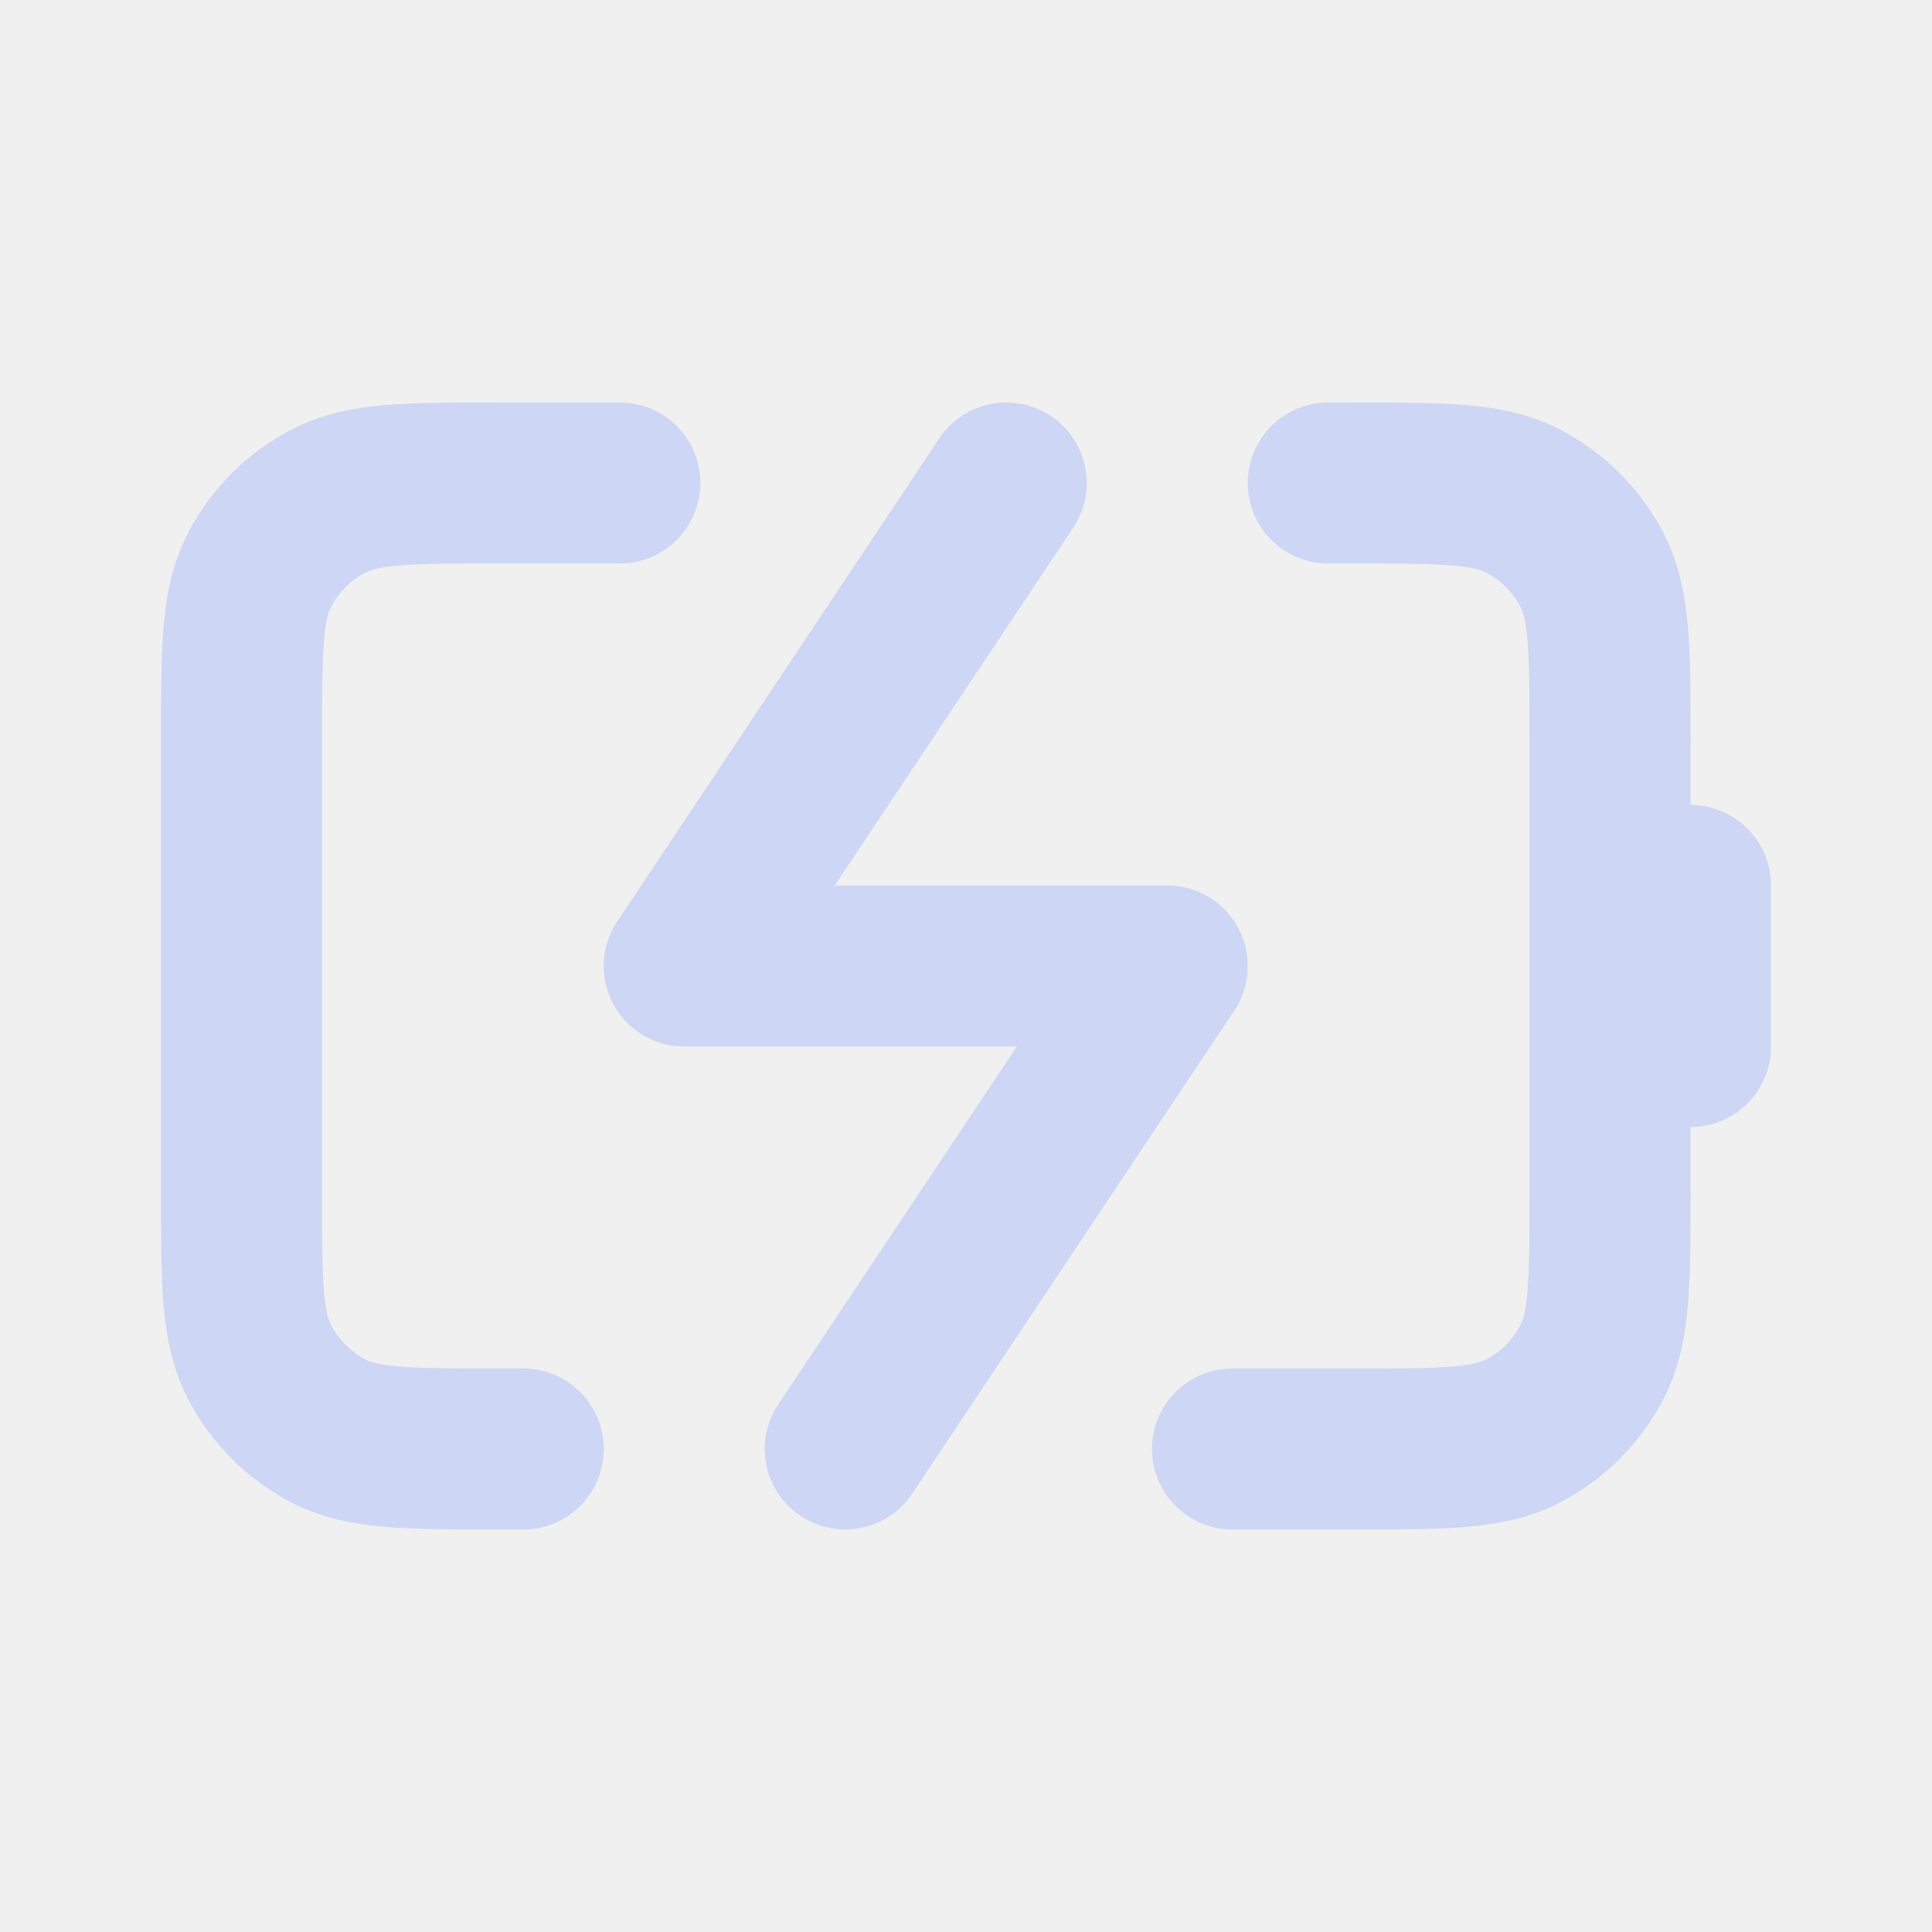
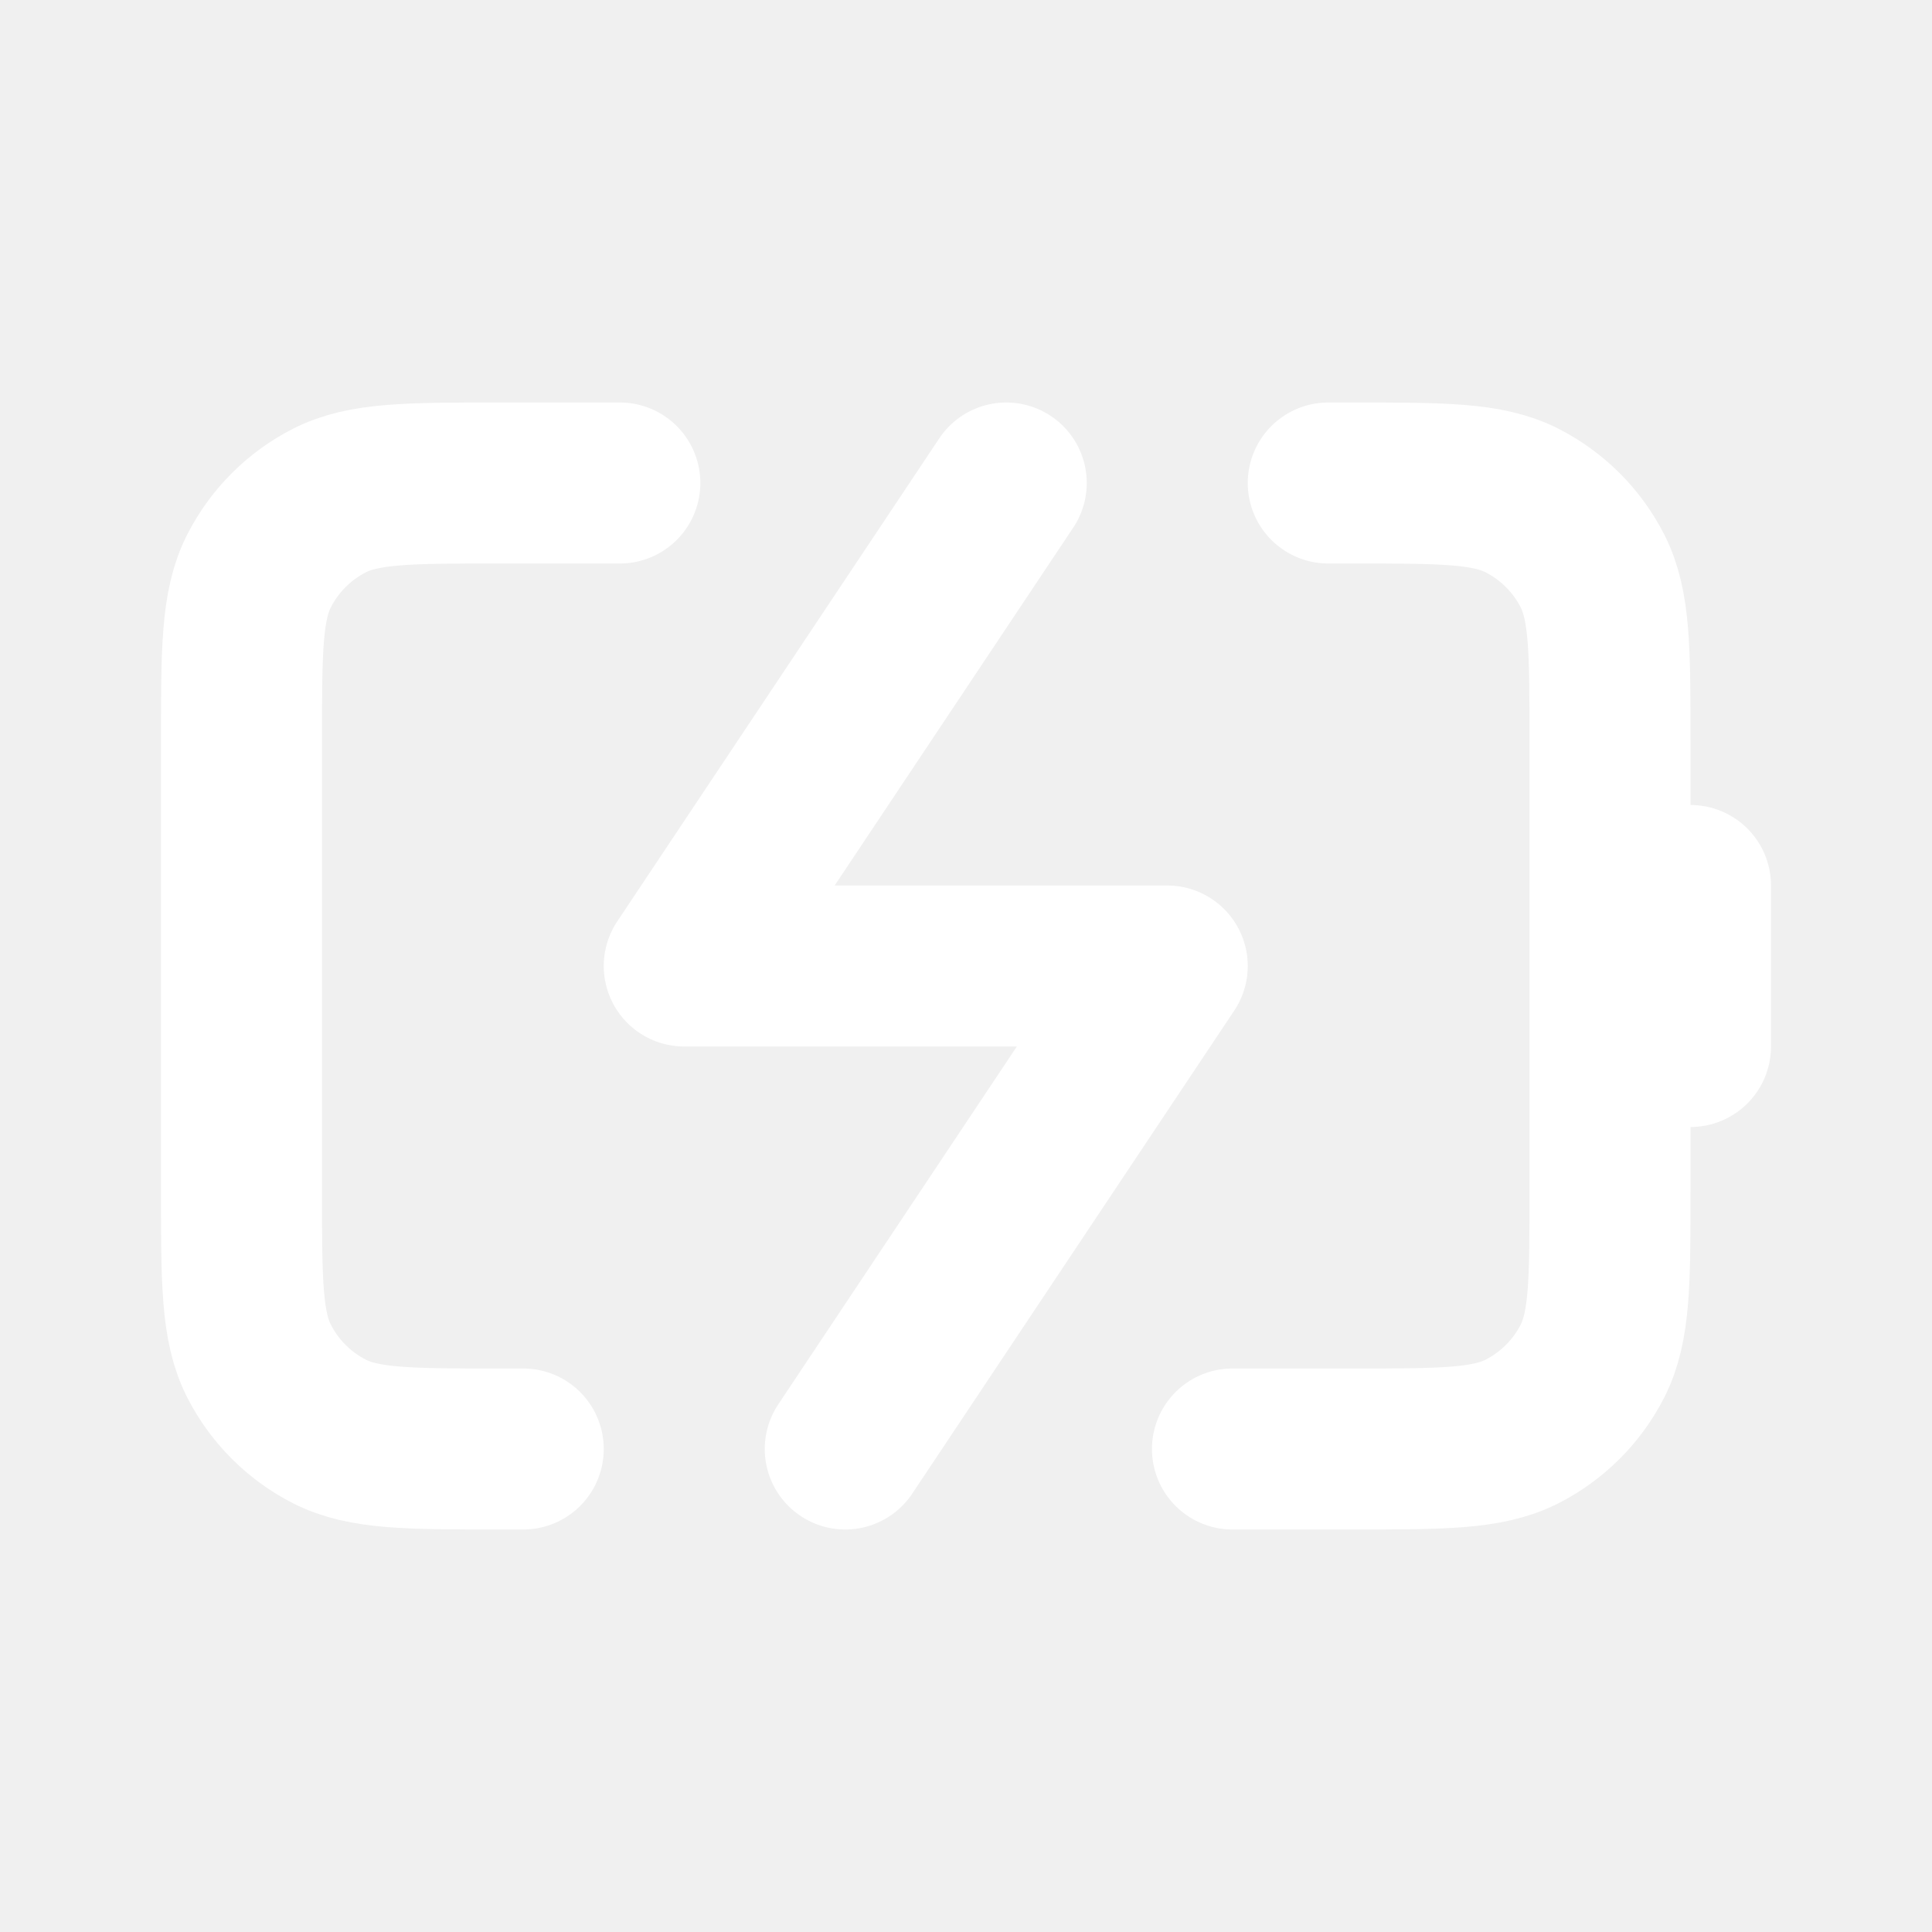
<svg xmlns="http://www.w3.org/2000/svg" width="800px" height="800px" viewBox="0 0 24 24" fill="none">
-   <path d="M12.5 6L8.5 12H14.5L10.5 18M21 13V11M7.7 6H6.2C5.08 6 4.52 6 4.092 6.218C3.716 6.41 3.41 6.716 3.218 7.092C3 7.52 3 8.08 3 9.2V14.8C3 15.92 3 16.48 3.218 16.908C3.41 17.284 3.716 17.59 4.092 17.782C4.52 18 5.08 18 6.2 18H6.5M16.5 6H16.8C17.92 6 18.48 6 18.908 6.218C19.284 6.41 19.59 6.716 19.782 7.092C20 7.52 20 8.08 20 9.2V14.8C20 15.92 20 16.48 19.782 16.908C19.59 17.284 19.284 17.59 18.908 17.782C18.48 18 17.92 18 16.8 18H15.31" stroke="#cdd6f4" stroke-width="2" stroke-linecap="round" stroke-linejoin="round" />
+   <path d="M12.5 6L8.5 12H14.5L10.5 18M21 13V11M7.7 6H6.2C5.08 6 4.52 6 4.092 6.218C3.716 6.41 3.41 6.716 3.218 7.092C3 7.52 3 8.08 3 9.2V14.8C3 15.92 3 16.48 3.218 16.908C3.41 17.284 3.716 17.59 4.092 17.782C4.52 18 5.08 18 6.2 18H6.5M16.5 6H16.8C17.92 6 18.48 6 18.908 6.218C19.284 6.41 19.59 6.716 19.782 7.092C20 7.52 20 8.08 20 9.2V14.8C20 15.92 20 16.48 19.782 16.908C19.59 17.284 19.284 17.59 18.908 17.782C18.48 18 17.92 18 16.8 18H15.31" stroke="#ffffff" stroke-width="2" stroke-linecap="round" stroke-linejoin="round" />
</svg>
